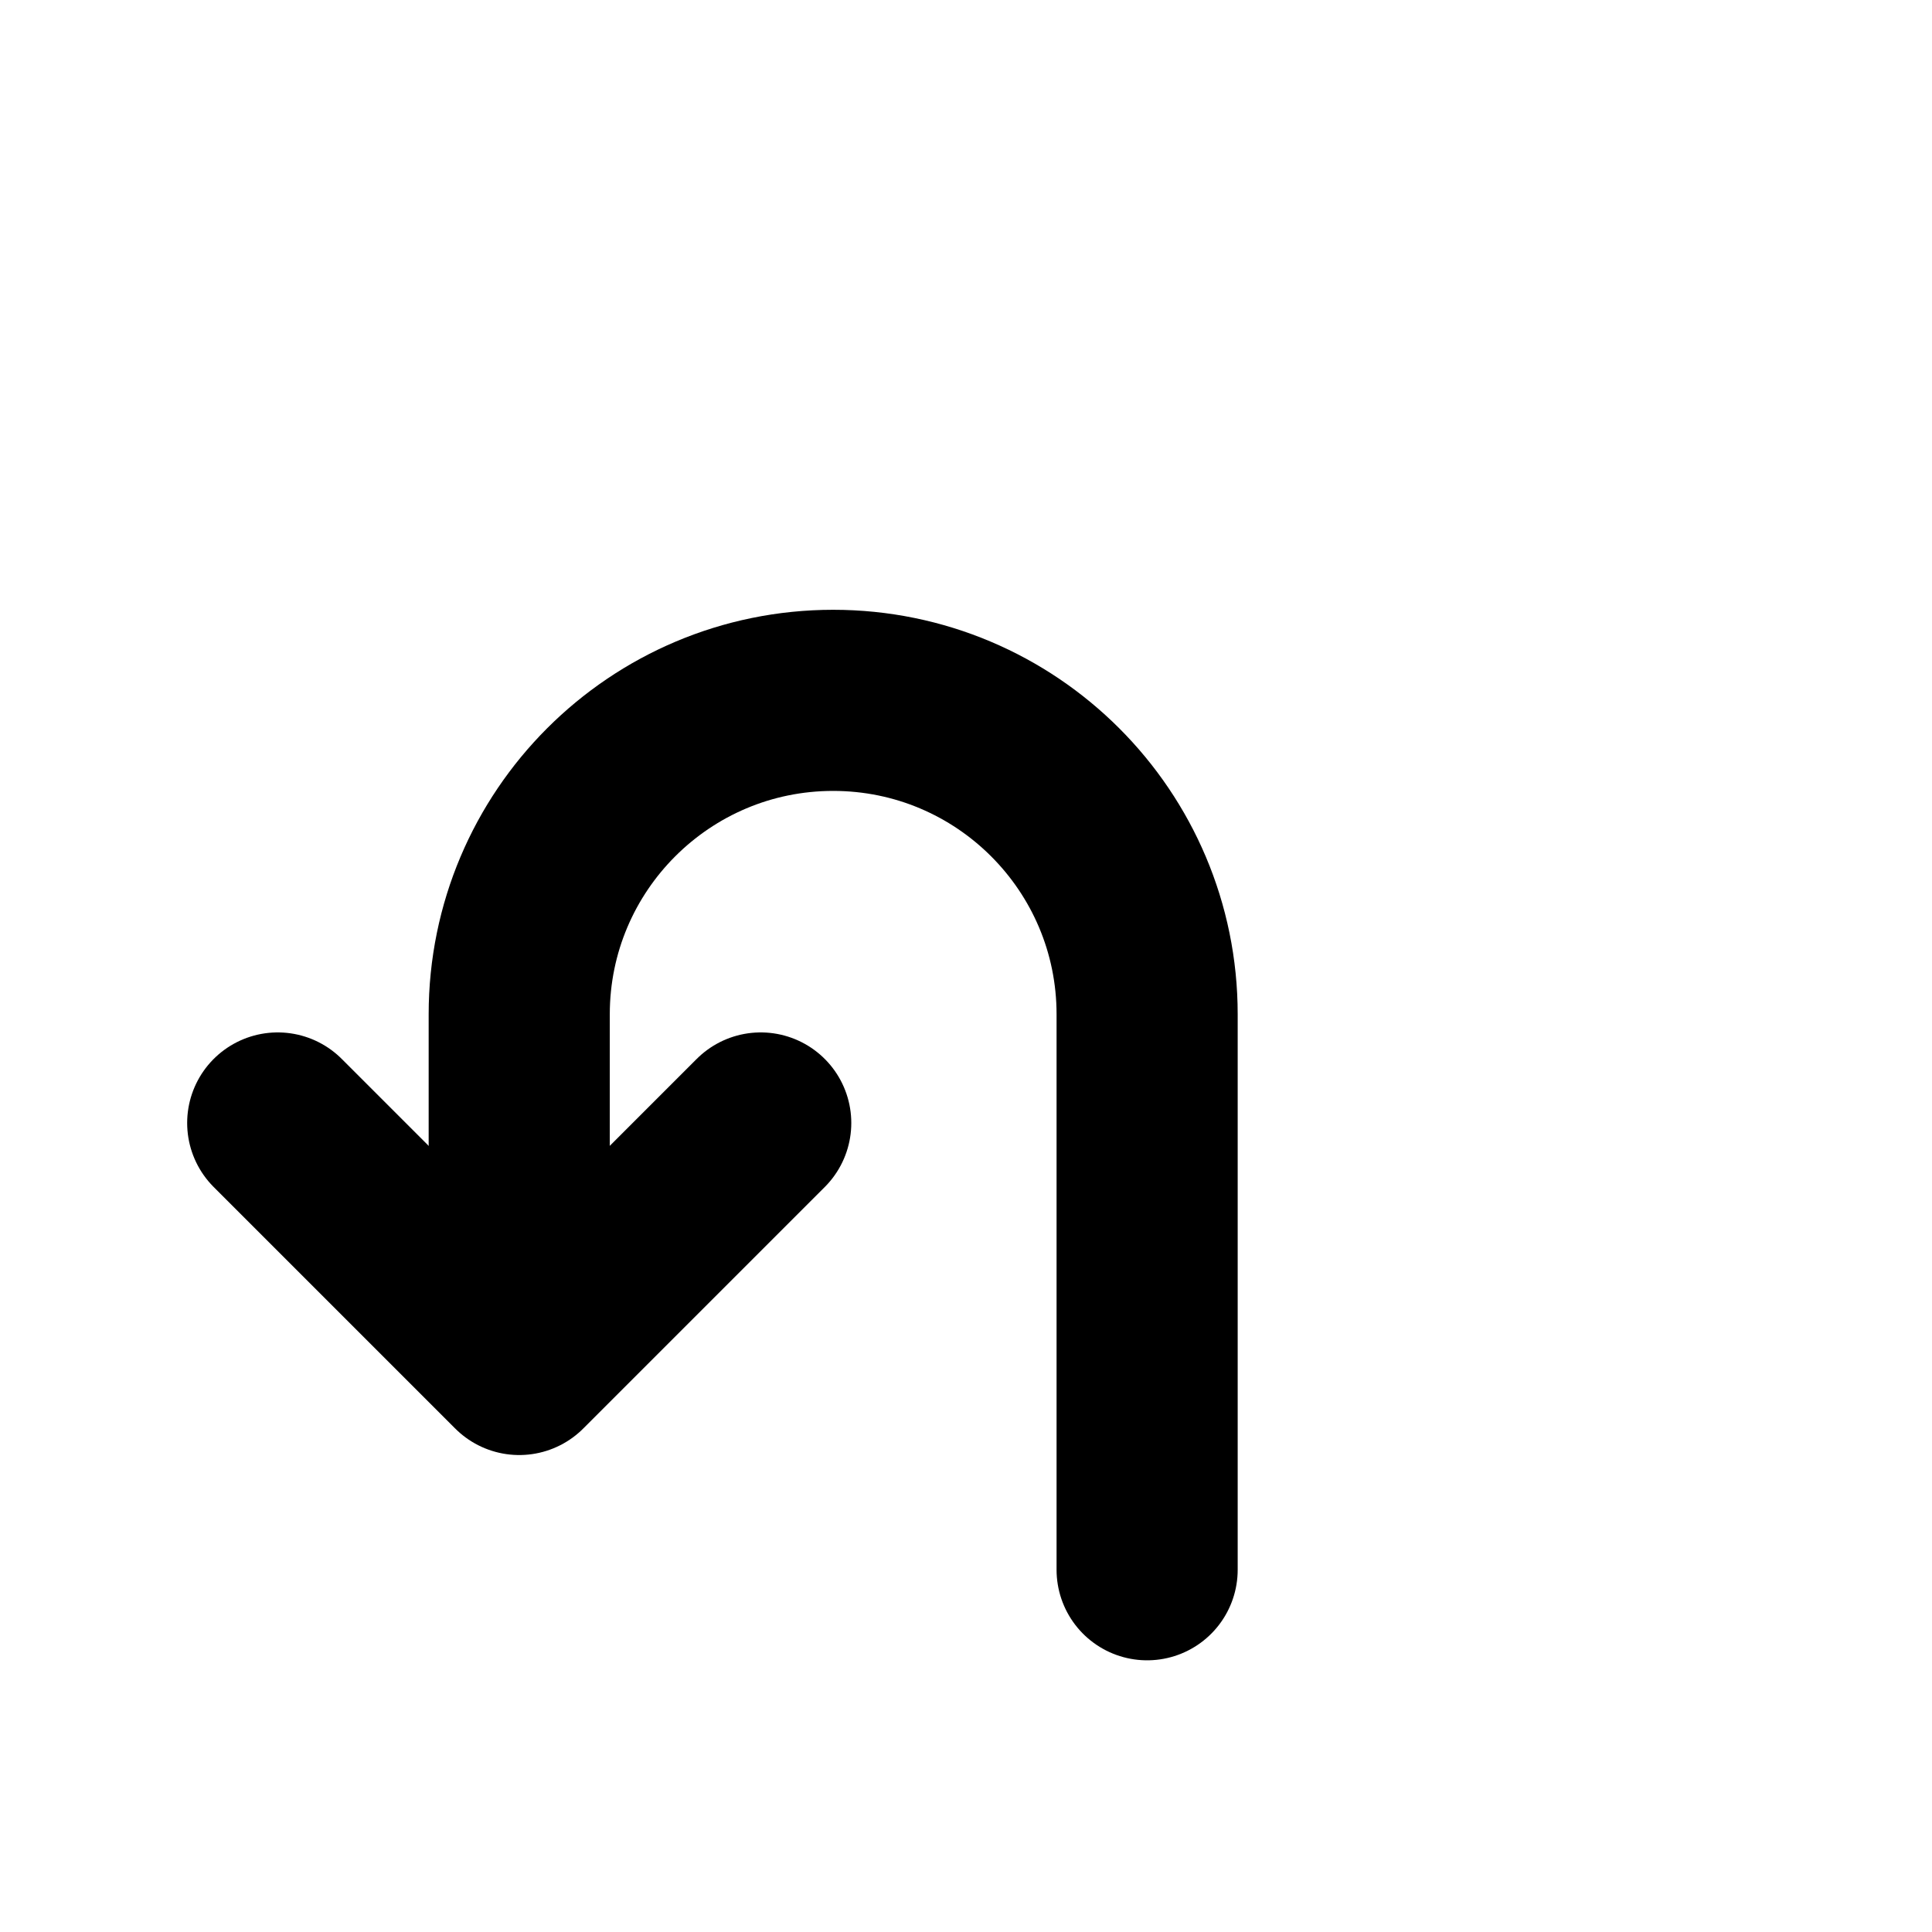
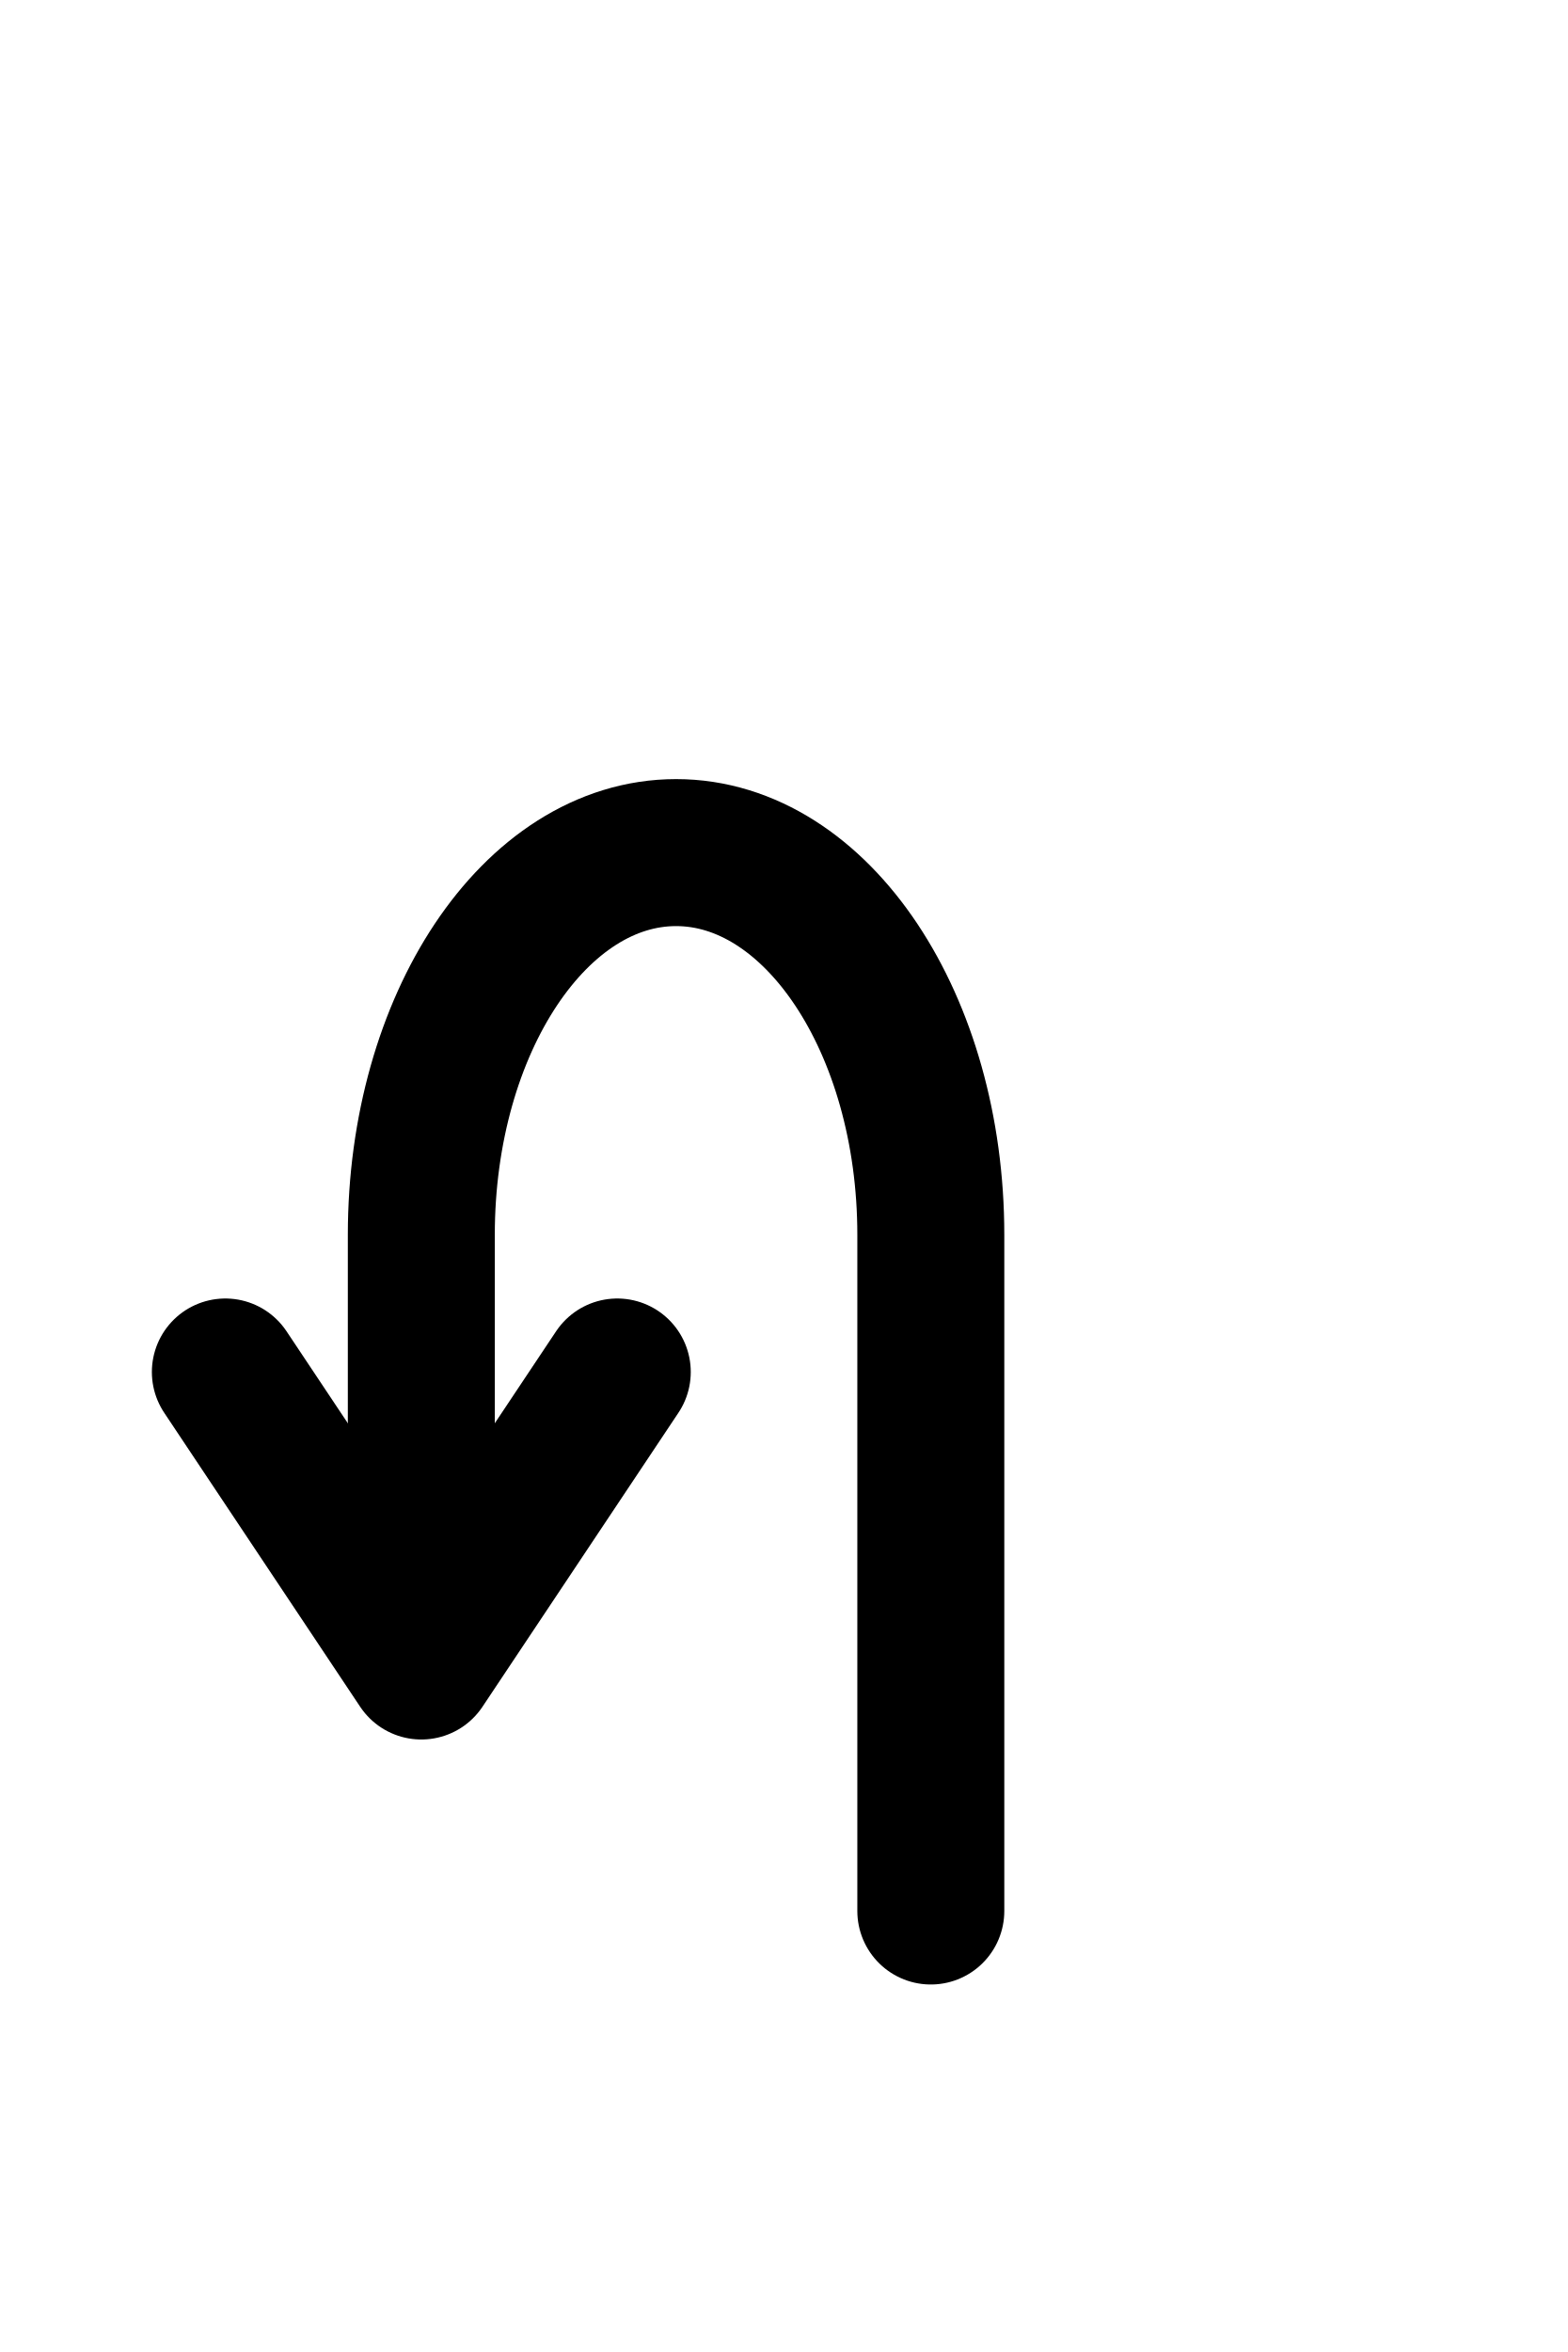
- <svg xmlns="http://www.w3.org/2000/svg" viewBox="0 0 16 16" fill="none" stroke="currentColor" stroke-width="1.5" stroke-linecap="round" stroke-linejoin="round">
-   <path d="M9.5 13 V8.4 A2.6 2.6 0 0 0 4.3 8.4 V10.8" />
-   <path d="M2.3 9.3 L4.3 11.3 L6.3 9.3" />
+ <svg xmlns="http://www.w3.org/2000/svg" viewBox="0 0 16 24" fill="none" stroke="currentColor" stroke-width="1.5" stroke-linecap="round" stroke-linejoin="round">
+   <path d="M9.5 19.5 V12.6 A2.6 3.9 0 0 0 4.3 12.6 V16.2" />
+   <path d="M2.3 14 L4.3 17 L6.3 14" />
</svg>
